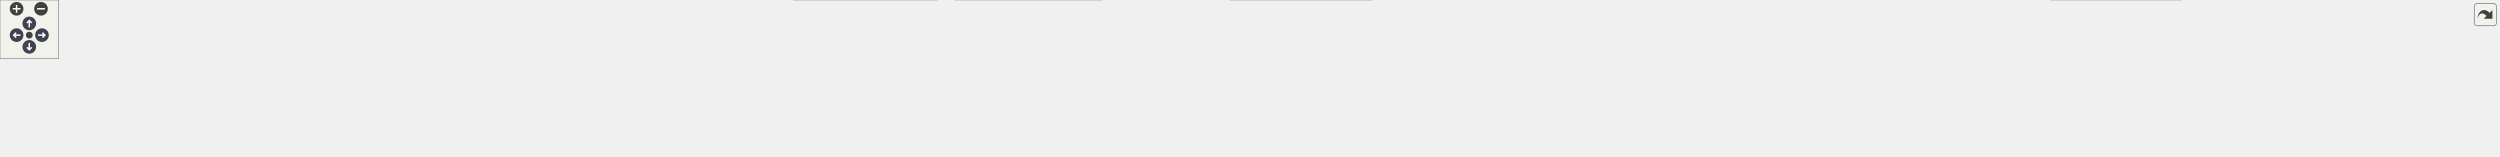
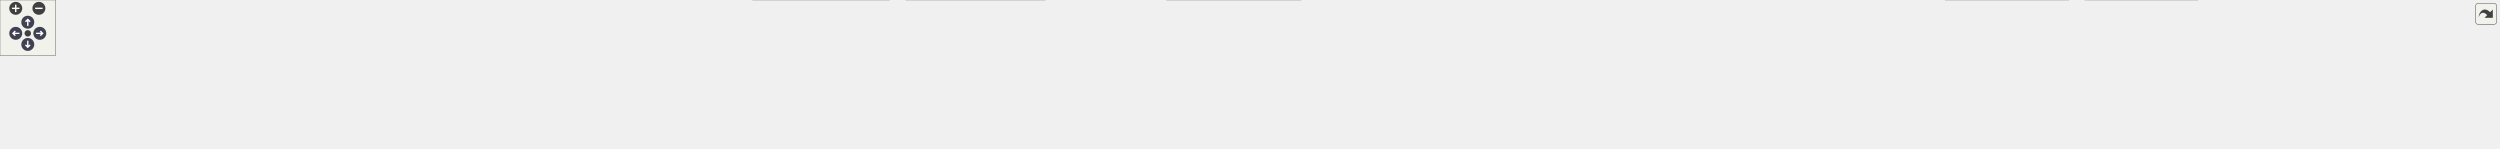
<svg xmlns="http://www.w3.org/2000/svg" xmlns:xlink="http://www.w3.org/1999/xlink" id="main" version="1.1" xml:space="preserve">
  <style type="text/css">
.node, .edge {opacity: 0.7;}
.node.selected, .edge.selected {opacity: 1;}
.edge:hover path { stroke: red; }
.edge:hover polygon { stroke: red; fill: red; }
</style>
  <defs>
    <circle id="rim" cx="0" cy="0" r="7" />
    <circle id="rim2" cx="0" cy="0" r="3.5" />
    <g id="zoomPlus">
      <use xlink:href="#rim" fill="#404040">
        <set attributeName="fill" to="#808080" begin="zoomplus.mouseover" end="zoomplus.mouseout" />
      </use>
      <path d="M-4,0h8M0,-4v8" fill="none" stroke="white" stroke-width="1.5" pointer-events="none" />
    </g>
    <g id="zoomMin">
      <use xlink:href="#rim" fill="#404040">
        <set attributeName="fill" to="#808080" begin="zoomminus.mouseover" end="zoomminus.mouseout" />
      </use>
      <path d="M-4,0h8" fill="none" stroke="white" stroke-width="1.5" pointer-events="none" />
    </g>
    <g id="arrowUp" transform="translate(30 24)">
      <use xlink:href="#rim" />
      <path pointer-events="none" fill="none" stroke="white" stroke-width="1.5" d="M0,-3.0v7 M-2.5,-0.5L0,-3.0L2.5,-0.5" />
    </g>
    <g id="arrowRight" transform="rotate(90) translate(36 -43)">
      <use xlink:href="#rim" />
      <path pointer-events="none" fill="none" stroke="white" stroke-width="1.5" d="M0,-3.0v7 M-2.5,-0.5L0,-3.0L2.5,-0.5" />
    </g>
    <g id="arrowDown" transform="rotate(180) translate(-30 -48)">
      <use xlink:href="#rim" />
      <path pointer-events="none" fill="none" stroke="white" stroke-width="1.5" d="M0,-3.0v7 M-2.5,-0.5L0,-3.0L2.5,-0.5" />
    </g>
    <g id="arrowLeft" transform="rotate(270) translate(-36 17)">
      <use xlink:href="#rim" />
      <path pointer-events="none" fill="none" stroke="white" stroke-width="1.5" d="M0,-3.0v7 M-2.5,-0.5L0,-3.0L2.5,-0.5" />
    </g>
    <g id="resetDef">
      <use xlink:href="#rim2" fill="#404040">
        <set attributeName="fill" to="#808080" begin="reset.mouseover" end="reset.mouseout" />
      </use>
    </g>
  </defs>
  <svg id="graph" class="graph">
    <g id="viewport">
      <g id="Node000001" class="node">
        <g id="a_Node000001">
          <a xlink:title=" ">
-             <polygon fill="#999999" stroke="#666666" points="1353.5,-100 1174,-100 1174,-68 1353.5,-68 1353.5,-100" />
-             <text text-anchor="start" x="1182" y="-86.5" font-family="Helvetica,sans-Serif" font-size="10.00">src/main/java/fr/softsf</text>
-             <text text-anchor="middle" x="1263.75" y="-74.5" font-family="Helvetica,sans-Serif" font-size="10.00">/canscan/service/VersionService.java</text>
+             <polygon fill="#999999" stroke="#666666" points="1422.5,-100 1243,-100 1243,-68 1422.5,-68 1422.5,-100" />
+             <text text-anchor="start" x="1251" y="-86.5" font-family="Helvetica,sans-Serif" font-size="10.00">src/main/java/fr/softsf</text>
+             <text text-anchor="middle" x="1332.75" y="-74.5" font-family="Helvetica,sans-Serif" font-size="10.00">/canscan/service/VersionService.java</text>
          </a>
        </g>
      </g>
      <g id="Node000002" class="node">
        <g id="a_Node000002">
          <a xlink:title=" ">
            <polygon fill="#e0e0e0" stroke="#999999" points="101.5,-26 0,-26 0,-6 101.5,-6 101.5,-26" />
            <text text-anchor="middle" x="50.75" y="-12.5" font-family="Helvetica,sans-Serif" font-size="10.00">java.io.IOException</text>
          </a>
        </g>
      </g>
      <g id="edge1_Node000001_Node000002" class="edge">
        <g id="a_edge1_Node000001_Node000002">
          <a xlink:title=" ">
-             <path fill="none" stroke="#63b8ff" d="M1173.55,-81.4C939.08,-76.86 314.47,-62.22 109.75,-32 104.54,-31.23 99.11,-30.19 93.76,-29.02" />
-             <polygon fill="#63b8ff" stroke="#63b8ff" points="94.98,-25.71 84.44,-26.81 93.36,-32.52 94.98,-25.71" />
+             <path fill="none" stroke="#63b8ff" d="M1242.51,-81.66C998.32,-77.65 328.3,-63.99 109.75,-32 104.53,-31.24 99.11,-30.2 93.76,-29.03" />
+             <polygon fill="#63b8ff" stroke="#63b8ff" points="94.98,-25.72 84.44,-26.82 93.36,-32.53 94.98,-25.72" />
          </a>
        </g>
      </g>
      <g id="Node000003" class="node">
        <g id="a_Node000003">
          <a xlink:title=" ">
            <polygon fill="#e0e0e0" stroke="#999999" points="270.25,-26 119.25,-26 119.25,-6 270.25,-6 270.25,-26" />
            <text text-anchor="middle" x="194.75" y="-12.5" font-family="Helvetica,sans-Serif" font-size="10.00">java.io.UncheckedIOException</text>
          </a>
        </g>
      </g>
      <g id="edge2_Node000001_Node000003" class="edge">
        <g id="a_edge2_Node000001_Node000003">
          <a xlink:title=" ">
-             <path fill="none" stroke="#63b8ff" d="M1173.8,-82.1C1000.2,-79.53 607.08,-69.67 278.75,-32 270.36,-31.04 261.54,-29.76 252.9,-28.35" />
-             <polygon fill="#63b8ff" stroke="#63b8ff" points="253.63,-24.93 243.18,-26.7 252.45,-31.83 253.63,-24.93" />
+             <path fill="none" stroke="#63b8ff" d="M1242.55,-82.53C1060.01,-80.72 633.96,-72.14 278.75,-32 270.36,-31.05 261.54,-29.78 252.89,-28.38" />
+             <polygon fill="#63b8ff" stroke="#63b8ff" points="253.62,-24.95 243.18,-26.73 252.45,-31.86 253.62,-24.95" />
          </a>
        </g>
      </g>
      <g id="Node000004" class="node">
        <g id="a_Node000004">
          <a xlink:title=" ">
            <polygon fill="#e0e0e0" stroke="#999999" points="359.5,-26 288,-26 288,-6 359.5,-6 359.5,-26" />
            <text text-anchor="middle" x="323.75" y="-12.5" font-family="Helvetica,sans-Serif" font-size="10.00">java.net.URI</text>
          </a>
        </g>
      </g>
      <g id="edge3_Node000001_Node000004" class="edge">
        <g id="a_edge3_Node000001_Node000004">
          <a xlink:title=" ">
-             <path fill="none" stroke="#63b8ff" d="M1173.64,-80.98C978.08,-76.07 520.1,-61.73 367.75,-32 364.73,-31.41 361.64,-30.67 358.57,-29.82" />
-             <polygon fill="#63b8ff" stroke="#63b8ff" points="359.67,-26.5 349.08,-26.9 357.61,-33.19 359.67,-26.5" />
+             <path fill="none" stroke="#63b8ff" d="M1242.73,-81.41C1036.27,-77.24 533.71,-64.03 367.75,-32 364.73,-31.42 361.64,-30.68 358.56,-29.84" />
+             <polygon fill="#63b8ff" stroke="#63b8ff" points="359.67,-26.52 349.08,-26.92 357.61,-33.21 359.67,-26.52" />
          </a>
        </g>
      </g>
      <g id="Node000005" class="node">
        <g id="a_Node000005">
          <a xlink:title=" ">
            <polygon fill="#e0e0e0" stroke="#999999" points="494.38,-26 377.12,-26 377.12,-6 494.38,-6 494.38,-26" />
            <text text-anchor="middle" x="435.75" y="-12.5" font-family="Helvetica,sans-Serif" font-size="10.00">java.net.http.HttpClient</text>
          </a>
        </g>
      </g>
      <g id="edge4_Node000001_Node000005" class="edge">
        <g id="a_edge4_Node000001_Node000005">
          <a xlink:title=" ">
-             <path fill="none" stroke="#63b8ff" d="M1173.5,-81.32C1030.69,-77.68 744.13,-66.38 503.75,-32 497.62,-31.12 491.21,-30 484.89,-28.75" />
-             <polygon fill="#63b8ff" stroke="#63b8ff" points="485.67,-25.34 475.17,-26.73 484.25,-32.19 485.67,-25.34" />
+             <path fill="none" stroke="#63b8ff" d="M1242.74,-82.04C1090.04,-79.39 770.78,-69.43 503.75,-32 497.61,-31.14 491.21,-30.02 484.89,-28.79" />
+             <polygon fill="#63b8ff" stroke="#63b8ff" points="485.67,-25.37 475.17,-26.77 484.25,-32.23 485.67,-25.37" />
          </a>
        </g>
      </g>
      <g id="Node000006" class="node">
        <g id="a_Node000006">
          <a xlink:title=" ">
            <polygon fill="#e0e0e0" stroke="#999999" points="641,-26 512.5,-26 512.5,-6 641,-6 641,-26" />
            <text text-anchor="middle" x="576.75" y="-12.5" font-family="Helvetica,sans-Serif" font-size="10.00">java.net.http.HttpRequest</text>
          </a>
        </g>
      </g>
      <g id="edge5_Node000001_Node000006" class="edge">
        <g id="a_edge5_Node000001_Node000006">
          <a xlink:title=" ">
-             <path fill="none" stroke="#63b8ff" d="M1173.63,-78.9C1053.61,-72.67 834.9,-58.61 649.75,-32 643.19,-31.06 636.33,-29.89 629.55,-28.63" />
-             <polygon fill="#63b8ff" stroke="#63b8ff" points="630.26,-25.2 619.78,-26.72 628.92,-32.07 630.26,-25.2" />
+             <path fill="none" stroke="#63b8ff" d="M1242.59,-79.95C1111.53,-74.68 860.99,-61.47 649.75,-32 643.18,-31.08 636.32,-29.93 629.54,-28.68" />
+             <polygon fill="#63b8ff" stroke="#63b8ff" points="630.25,-25.25 619.77,-26.78 628.92,-32.12 630.25,-25.25" />
          </a>
        </g>
      </g>
      <g id="Node000007" class="node">
        <g id="a_Node000007">
          <a xlink:title=" ">
            <polygon fill="#e0e0e0" stroke="#999999" points="794.75,-26 658.75,-26 658.75,-6 794.75,-6 794.75,-26" />
            <text text-anchor="middle" x="726.75" y="-12.5" font-family="Helvetica,sans-Serif" font-size="10.00">java.net.http.HttpResponse</text>
          </a>
        </g>
      </g>
      <g id="edge6_Node000001_Node000007" class="edge">
        <g id="a_edge6_Node000001_Node000007">
          <a xlink:title=" ">
-             <path fill="none" stroke="#63b8ff" d="M1173.56,-75.2C1080.6,-66.65 931.63,-51.51 803.75,-32 797.03,-30.97 790,-29.78 783.04,-28.52" />
-             <polygon fill="#63b8ff" stroke="#63b8ff" points="783.8,-25.1 773.32,-26.7 782.51,-31.98 783.8,-25.1" />
+             <path fill="none" stroke="#63b8ff" d="M1242.58,-76.96C1137.03,-69.28 957.15,-54.28 803.75,-32 796.85,-31 789.63,-29.8 782.5,-28.52" />
+             <polygon fill="#63b8ff" stroke="#63b8ff" points="783.37,-25.12 772.9,-26.73 782.09,-32 783.37,-25.12" />
          </a>
        </g>
      </g>
      <g id="Node000008" class="node">
        <g id="a_Node000008">
          <a xlink:title=" ">
            <polygon fill="#e0e0e0" stroke="#999999" points="960.38,-32 813.12,-32 813.12,0 960.38,0 960.38,-32" />
            <text text-anchor="start" x="821.12" y="-18.5" font-family="Helvetica,sans-Serif" font-size="10.00">java.security.KeyManagement</text>
            <text text-anchor="middle" x="886.75" y="-6.5" font-family="Helvetica,sans-Serif" font-size="10.00">Exception</text>
          </a>
        </g>
      </g>
      <g id="edge7_Node000001_Node000008" class="edge">
        <g id="a_edge7_Node000001_Node000008">
          <a xlink:title=" ">
-             <path fill="none" stroke="#63b8ff" d="M1173.65,-67.54C1118.18,-57.98 1045.31,-45.35 971.42,-32.29" />
-             <polygon fill="#63b8ff" stroke="#63b8ff" points="972.46,-28.92 962,-30.62 971.24,-35.81 972.46,-28.92" />
+             <path fill="none" stroke="#63b8ff" d="M1242.72,-71.35C1171.84,-61.95 1070.25,-47.96 971.57,-32.25" />
+             <polygon fill="#63b8ff" stroke="#63b8ff" points="972.41,-28.84 961.99,-30.72 971.31,-35.76 972.41,-28.84" />
          </a>
        </g>
      </g>
      <g id="Node000009" class="node">
        <g id="a_Node000009">
          <a xlink:title=" ">
            <polygon fill="#e0e0e0" stroke="#999999" points="1128.88,-32 978.62,-32 978.62,0 1128.88,0 1128.88,-32" />
            <text text-anchor="start" x="986.62" y="-18.5" font-family="Helvetica,sans-Serif" font-size="10.00">java.security.NoSuchAlgorithm</text>
            <text text-anchor="middle" x="1053.75" y="-6.5" font-family="Helvetica,sans-Serif" font-size="10.00">Exception</text>
          </a>
        </g>
      </g>
      <g id="edge8_Node000001_Node000009" class="edge">
        <g id="a_edge8_Node000001_Node000009">
          <a xlink:title=" ">
-             <path fill="none" stroke="#63b8ff" d="M1214.51,-67.53C1184.48,-58.09 1145.86,-45.95 1114,-35.94" />
-             <polygon fill="#63b8ff" stroke="#63b8ff" points="1115.07,-32.6 1104.48,-32.95 1112.98,-39.28 1115.07,-32.6" />
+             <path fill="none" stroke="#63b8ff" d="M1267.34,-67.53C1226.3,-57.82 1173.2,-45.26 1130.22,-35.09" />
+             <polygon fill="#63b8ff" stroke="#63b8ff" points="1131.25,-31.74 1120.71,-32.84 1129.63,-38.55 1131.25,-31.74" />
          </a>
        </g>
      </g>
      <g id="Node000010" class="node">
        <g id="a_Node000010">
          <a xlink:title=" ">
            <polygon fill="#e0e0e0" stroke="#999999" points="1242.5,-26 1147,-26 1147,-6 1242.5,-6 1242.5,-26" />
            <text text-anchor="middle" x="1194.75" y="-12.5" font-family="Helvetica,sans-Serif" font-size="10.00">java.time.Duration</text>
          </a>
        </g>
      </g>
      <g id="edge9_Node000001_Node000010" class="edge">
        <g id="a_edge9_Node000001_Node000010">
          <a xlink:title=" ">
-             <path fill="none" stroke="#63b8ff" d="M1247.75,-67.69C1237.3,-57.7 1223.63,-44.63 1212.79,-34.26" />
-             <polygon fill="#63b8ff" stroke="#63b8ff" points="1215.23,-31.75 1205.58,-27.36 1210.39,-36.8 1215.23,-31.75" />
+             <path fill="none" stroke="#63b8ff" d="M1300.4,-67.53C1277.53,-56.59 1247.1,-42.04 1224.77,-31.36" />
+             <polygon fill="#63b8ff" stroke="#63b8ff" points="1226.43,-28.27 1215.9,-27.11 1223.41,-34.59 1226.43,-28.27" />
          </a>
        </g>
      </g>
      <g id="Node000011" class="node">
        <g id="a_Node000011">
          <a xlink:title=" ">
            <polygon fill="#e0e0e0" stroke="#999999" points="1405.25,-32 1260.25,-32 1260.25,0 1405.25,0 1405.25,-32" />
            <text text-anchor="start" x="1268.25" y="-18.5" font-family="Helvetica,sans-Serif" font-size="10.00">java.util.concurrent.Execution</text>
            <text text-anchor="middle" x="1332.75" y="-6.5" font-family="Helvetica,sans-Serif" font-size="10.00">Exception</text>
          </a>
        </g>
      </g>
      <g id="edge10_Node000001_Node000011" class="edge">
        <g id="a_edge10_Node000001_Node000011">
          <a xlink:title=" ">
-             <path fill="none" stroke="#63b8ff" d="M1279.75,-67.69C1288.38,-59.45 1299.18,-49.11 1308.79,-39.92" />
-             <polygon fill="#63b8ff" stroke="#63b8ff" points="1310.93,-42.71 1315.74,-33.27 1306.09,-37.65 1310.93,-42.71" />
+             <path fill="none" stroke="#63b8ff" d="M1332.75,-67.69C1332.75,-60.53 1332.75,-51.79 1332.75,-43.59" />
+             <polygon fill="#63b8ff" stroke="#63b8ff" points="1336.25,-43.74 1332.75,-33.74 1329.25,-43.74 1336.25,-43.74" />
          </a>
        </g>
      </g>
      <g id="Node000012" class="node">
        <g id="a_Node000012">
          <a xlink:title=" ">
            <polygon fill="#e0e0e0" stroke="#999999" points="1538.25,-26 1423.25,-26 1423.25,-6 1538.25,-6 1538.25,-26" />
            <text text-anchor="middle" x="1480.75" y="-12.5" font-family="Helvetica,sans-Serif" font-size="10.00">java.util.regex.Matcher</text>
          </a>
        </g>
      </g>
      <g id="edge11_Node000001_Node000012" class="edge">
        <g id="a_edge11_Node000001_Node000012">
          <a xlink:title=" ">
-             <path fill="none" stroke="#63b8ff" d="M1314.63,-67.53C1352.38,-56.04 1403.25,-40.57 1438.71,-29.79" />
-             <polygon fill="#63b8ff" stroke="#63b8ff" points="1439.65,-33.16 1448.2,-26.9 1437.61,-26.46 1439.65,-33.16" />
+             <path fill="none" stroke="#63b8ff" d="M1367.45,-67.53C1392.2,-56.49 1425.2,-41.77 1449.2,-31.07" />
+             <polygon fill="#63b8ff" stroke="#63b8ff" points="1450.45,-34.35 1458.15,-27.08 1447.6,-27.95 1450.45,-34.35" />
          </a>
        </g>
      </g>
      <g id="Node000013" class="node">
        <g id="a_Node000013">
          <a xlink:title=" ">
            <polygon fill="#e0e0e0" stroke="#999999" points="1667.38,-26 1556.12,-26 1556.12,-6 1667.38,-6 1667.38,-26" />
            <text text-anchor="middle" x="1611.75" y="-12.5" font-family="Helvetica,sans-Serif" font-size="10.00">java.util.regex.Pattern</text>
          </a>
        </g>
      </g>
      <g id="edge12_Node000001_Node000013" class="edge">
        <g id="a_edge12_Node000001_Node000013">
          <a xlink:title=" ">
-             <path fill="none" stroke="#63b8ff" d="M1353.84,-68.07C1409.79,-58.48 1483.12,-45.37 1547.75,-32 1552.34,-31.05 1557.1,-30.02 1561.87,-28.96" />
-             <polygon fill="#63b8ff" stroke="#63b8ff" points="1562.45,-32.42 1571.43,-26.79 1560.9,-25.59 1562.45,-32.42" />
+             <path fill="none" stroke="#63b8ff" d="M1398.16,-67.53C1447.76,-55.79 1514.95,-39.9 1560.63,-29.09" />
+             <polygon fill="#63b8ff" stroke="#63b8ff" points="1561.36,-32.52 1570.29,-26.81 1559.75,-25.7 1561.36,-32.52" />
          </a>
        </g>
      </g>
      <g id="Node000014" class="node">
        <g id="a_Node000014">
          <a xlink:title=" ">
            <polygon fill="#e0e0e0" stroke="#999999" points="1813.62,-26 1685.88,-26 1685.88,-6 1813.62,-6 1813.62,-26" />
            <text text-anchor="middle" x="1749.75" y="-12.5" font-family="Helvetica,sans-Serif" font-size="10.00">javax.net.ssl.SSLContext</text>
          </a>
        </g>
      </g>
      <g id="edge13_Node000001_Node000014" class="edge">
        <g id="a_edge13_Node000001_Node000014">
          <a xlink:title=" ">
-             <path fill="none" stroke="#63b8ff" d="M1353.88,-73.97C1437.74,-65.06 1566.07,-50.18 1676.75,-32 1682.81,-31 1689.14,-29.86 1695.43,-28.66" />
-             <polygon fill="#63b8ff" stroke="#63b8ff" points="1696,-32.11 1705.14,-26.75 1694.65,-25.25 1696,-32.11" />
+             <path fill="none" stroke="#63b8ff" d="M1422.78,-71.04C1492.31,-61.47 1590.84,-47.18 1676.75,-32 1682.64,-30.96 1688.79,-29.8 1694.9,-28.61" />
+             <polygon fill="#63b8ff" stroke="#63b8ff" points="1695.21,-32.12 1704.33,-26.73 1693.84,-25.25 1695.21,-32.12" />
          </a>
        </g>
      </g>
      <g id="Node000015" class="node">
        <g id="a_Node000015">
          <a xlink:title=" ">
            <polygon fill="#e0e0e0" stroke="#999999" points="1936,-26 1831.5,-26 1831.5,-6 1936,-6 1936,-26" />
            <text text-anchor="middle" x="1883.75" y="-12.5" font-family="Helvetica,sans-Serif" font-size="10.00">javax.swing.JButton</text>
          </a>
        </g>
      </g>
      <g id="edge14_Node000001_Node000015" class="edge">
        <g id="a_edge14_Node000001_Node000015">
          <a xlink:title=" ">
-             <path fill="none" stroke="#63b8ff" d="M1353.84,-78.95C1464.76,-73.01 1658.64,-59.5 1822.75,-32 1827.72,-31.17 1832.89,-30.14 1838.02,-29.03" />
-             <polygon fill="#63b8ff" stroke="#63b8ff" points="1838.67,-32.47 1847.62,-26.82 1837.09,-25.65 1838.67,-32.47" />
+             <path fill="none" stroke="#63b8ff" d="M1422.67,-77.36C1521.34,-70.31 1684.14,-56.14 1822.75,-32 1827.66,-31.15 1832.75,-30.12 1837.82,-29.01" />
+             <polygon fill="#63b8ff" stroke="#63b8ff" points="1838.34,-32.48 1847.29,-26.82 1836.76,-25.66 1838.34,-32.48" />
          </a>
        </g>
      </g>
      <g id="Node000016" class="node">
        <g id="a_Node000016">
          <a xlink:title=" ">
            <polygon fill="#e0e0e0" stroke="#999999" points="2083,-26 1954.5,-26 1954.5,-6 2083,-6 2083,-26" />
            <text text-anchor="middle" x="2018.75" y="-12.5" font-family="Helvetica,sans-Serif" font-size="10.00">javax.swing.SwingWorker</text>
          </a>
        </g>
      </g>
      <g id="edge15_Node000001_Node000016" class="edge">
        <g id="a_edge15_Node000001_Node000016">
          <a xlink:title=" ">
-             <path fill="none" stroke="#63b8ff" d="M1353.91,-79.84C1484.65,-74.45 1734.23,-61.1 1944.75,-32 1951.49,-31.07 1958.53,-29.9 1965.48,-28.63" />
-             <polygon fill="#63b8ff" stroke="#63b8ff" points="1966,-32.09 1975.16,-26.77 1964.68,-25.22 1966,-32.09" />
+             <path fill="none" stroke="#63b8ff" d="M1422.82,-78.79C1542.5,-72.45 1760.3,-58.29 1944.75,-32 1951.48,-31.04 1958.52,-29.85 1965.47,-28.57" />
+             <polygon fill="#63b8ff" stroke="#63b8ff" points="1965.99,-32.04 1975.15,-26.71 1964.67,-25.16 1965.99,-32.04" />
          </a>
        </g>
      </g>
      <g id="Node000017" class="node">
        <g id="a_Node000017">
          <a xlink:title=" ">
            <polygon fill="#e0e0e0" stroke="#999999" points="2234.25,-32 2101.25,-32 2101.25,0 2234.25,0 2234.25,-32" />
            <text text-anchor="start" x="2109.25" y="-18.5" font-family="Helvetica,sans-Serif" font-size="10.00">fr.softsf.canscan.constant.</text>
            <text text-anchor="middle" x="2167.75" y="-6.5" font-family="Helvetica,sans-Serif" font-size="10.00">StringConstants</text>
          </a>
        </g>
      </g>
      <g id="edge16_Node000001_Node000017" class="edge">
        <g id="a_edge16_Node000001_Node000017">
          <a xlink:title=" ">
-             <path fill="none" stroke="#63b8ff" d="M1353.87,-81.38C1504.29,-77.81 1816.14,-66.72 2089.75,-32.13" />
-             <polygon fill="#63b8ff" stroke="#63b8ff" points="2090.13,-35.61 2099.6,-30.87 2089.24,-28.66 2090.13,-35.61" />
+             <path fill="none" stroke="#63b8ff" d="M1422.79,-80.67C1563.14,-76.22 1842.69,-64.05 2089.73,-32.14" />
+             <polygon fill="#63b8ff" stroke="#63b8ff" points="2090.14,-35.62 2099.6,-30.85 2089.23,-28.68 2090.14,-35.62" />
          </a>
        </g>
      </g>
      <g id="Node000018" class="node">
        <g id="a_Node000018">
          <a xlink:title=" ">
-             <polygon fill="#e0e0e0" stroke="#999999" points="2396.88,-26 2252.62,-26 2252.62,-6 2396.88,-6 2396.88,-26" />
-             <text text-anchor="middle" x="2324.75" y="-12.5" font-family="Helvetica,sans-Serif" font-size="10.00">fr.softsf.canscan.ui.MyPopup</text>
+             <polygon fill="#e0e0e0" stroke="#999999" points="2373.62,-32 2251.88,-32 2251.88,0 2373.62,0 2373.62,-32" />
+             <text text-anchor="start" x="2259.88" y="-18.5" font-family="Helvetica,sans-Serif" font-size="10.00">fr.softsf.canscan.model.</text>
+             <text text-anchor="middle" x="2312.75" y="-6.5" font-family="Helvetica,sans-Serif" font-size="10.00">VersionValue</text>
          </a>
        </g>
      </g>
      <g id="edge17_Node000001_Node000018" class="edge">
        <g id="a_edge17_Node000001_Node000018">
          <a xlink:title=" ">
-             <path fill="none" stroke="#63b8ff" d="M1353.93,-82.25C1527.04,-79.94 1917.63,-70.51 2243.75,-32 2251.76,-31.05 2260.17,-29.8 2268.41,-28.41" />
-             <polygon fill="#63b8ff" stroke="#63b8ff" points="2268.77,-31.9 2278.01,-26.72 2267.55,-25.01 2268.77,-31.9" />
+             <path fill="none" stroke="#63b8ff" d="M1422.74,-82.67C1584.74,-81.03 1936.21,-72.79 2240.27,-32.35" />
+             <polygon fill="#63b8ff" stroke="#63b8ff" points="2240.57,-35.84 2250.02,-31.04 2239.64,-28.9 2240.57,-35.84" />
          </a>
        </g>
      </g>
      <g id="Node000019" class="node">
        <g id="a_Node000019">
          <a xlink:title=" ">
-             <polygon fill="#e0e0e0" stroke="#999999" points="2560.25,-26 2415.25,-26 2415.25,-6 2560.25,-6 2560.25,-26" />
-             <text text-anchor="middle" x="2487.75" y="-12.5" font-family="Helvetica,sans-Serif" font-size="10.00">fr.softsf.canscan.util.Checker</text>
+             <polygon fill="#e0e0e0" stroke="#999999" points="2535.88,-26 2391.62,-26 2391.62,-6 2535.88,-6 2535.88,-26" />
+             <text text-anchor="middle" x="2463.75" y="-12.5" font-family="Helvetica,sans-Serif" font-size="10.00">fr.softsf.canscan.ui.MyPopup</text>
          </a>
        </g>
      </g>
      <g id="edge18_Node000001_Node000019" class="edge">
        <g id="a_edge18_Node000001_Node000019">
          <a xlink:title=" ">
-             <path fill="none" stroke="#63b8ff" d="M1353.65,-83.14C1546.86,-82.53 2015.79,-76.17 2405.75,-32 2414.05,-31.06 2422.77,-29.78 2431.31,-28.37" />
-             <polygon fill="#63b8ff" stroke="#63b8ff" points="2431.63,-31.86 2440.88,-26.7 2430.43,-24.97 2431.63,-31.86" />
+             <path fill="none" stroke="#63b8ff" d="M1422.98,-82.7C1605.06,-81.19 2029.25,-73.13 2382.75,-32 2390.76,-31.07 2399.17,-29.82 2407.41,-28.44" />
+             <polygon fill="#63b8ff" stroke="#63b8ff" points="2407.77,-31.93 2417.01,-26.75 2406.56,-25.04 2407.77,-31.93" />
+           </a>
+         </g>
+       </g>
+       <g id="Node000020" class="node">
+         <g id="a_Node000020">
+           <a xlink:title=" ">
+             <polygon fill="#e0e0e0" stroke="#999999" points="2699.25,-26 2554.25,-26 2554.25,-6 2699.25,-6 2699.25,-26" />
+             <text text-anchor="middle" x="2626.75" y="-12.5" font-family="Helvetica,sans-Serif" font-size="10.00">fr.softsf.canscan.util.Checker</text>
+           </a>
+         </g>
+       </g>
+       <g id="edge19_Node000001_Node000020" class="edge">
+         <g id="a_edge19_Node000001_Node000020">
+           <a xlink:title=" ">
+             <path fill="none" stroke="#63b8ff" d="M1422.78,-83.47C1624.39,-83.61 2127.21,-78.75 2544.75,-32 2553.05,-31.07 2561.78,-29.8 2570.31,-28.38" />
+             <polygon fill="#63b8ff" stroke="#63b8ff" points="2570.63,-31.88 2579.88,-26.72 2569.43,-24.98 2570.63,-31.88" />
          </a>
        </g>
      </g>
    </g>
  </svg>
  <g id="navigator" transform="translate(0 0)" fill="#404254">
    <rect fill="#f2f5e9" fill-opacity="0.5" stroke="#606060" stroke-width=".5" x="0" y="0" width="60" height="60" />
    <use id="zoomplus" xlink:href="#zoomPlus" x="17" y="9" />
    <use id="zoomminus" xlink:href="#zoomMin" x="42" y="9" />
    <use id="reset" xlink:href="#resetDef" x="30" y="36" />
    <use id="arrowup" xlink:href="#arrowUp" x="0" y="0" />
    <use id="arrowright" xlink:href="#arrowRight" x="0" y="0" />
    <use id="arrowdown" xlink:href="#arrowDown" x="0" y="0" />
    <use id="arrowleft" xlink:href="#arrowLeft" x="0" y="0" />
  </g>
  <svg viewBox="0 0 15 15" width="100%" height="30px" preserveAspectRatio="xMaxYMin meet">
    <g id="arrow_out" transform="scale(0.3 0.3)">
      <a xlink:href="_version_service_8java__incl_org.svg" target="_base">
        <rect id="button" ry="5" rx="5" y="6" x="6" height="38" width="38" fill="#f2f5e9" fill-opacity="0.5" stroke="#606060" stroke-width="1.0" />
        <path id="arrow" d="M 11.5,31.437 C 11.94,20.098 22.043,11.323 32.159,21.979 L 37.069,17.246 C 37.069,17.246 37.088,32 37.088,32 L 22.16,31.978 C 22.16,31.978 26.998,27.14 26.998,27.14 C 18.529,18.264 13.292,25.23 11.5,31.437 z" style="fill:#404040;" />
      </a>
    </g>
  </svg>
  <style type="text/css">

[data-mouse-over-selected='false'] { opacity: 0.7; }
[data-mouse-over-selected='true']  { opacity: 1.0; }

</style>
</svg>
